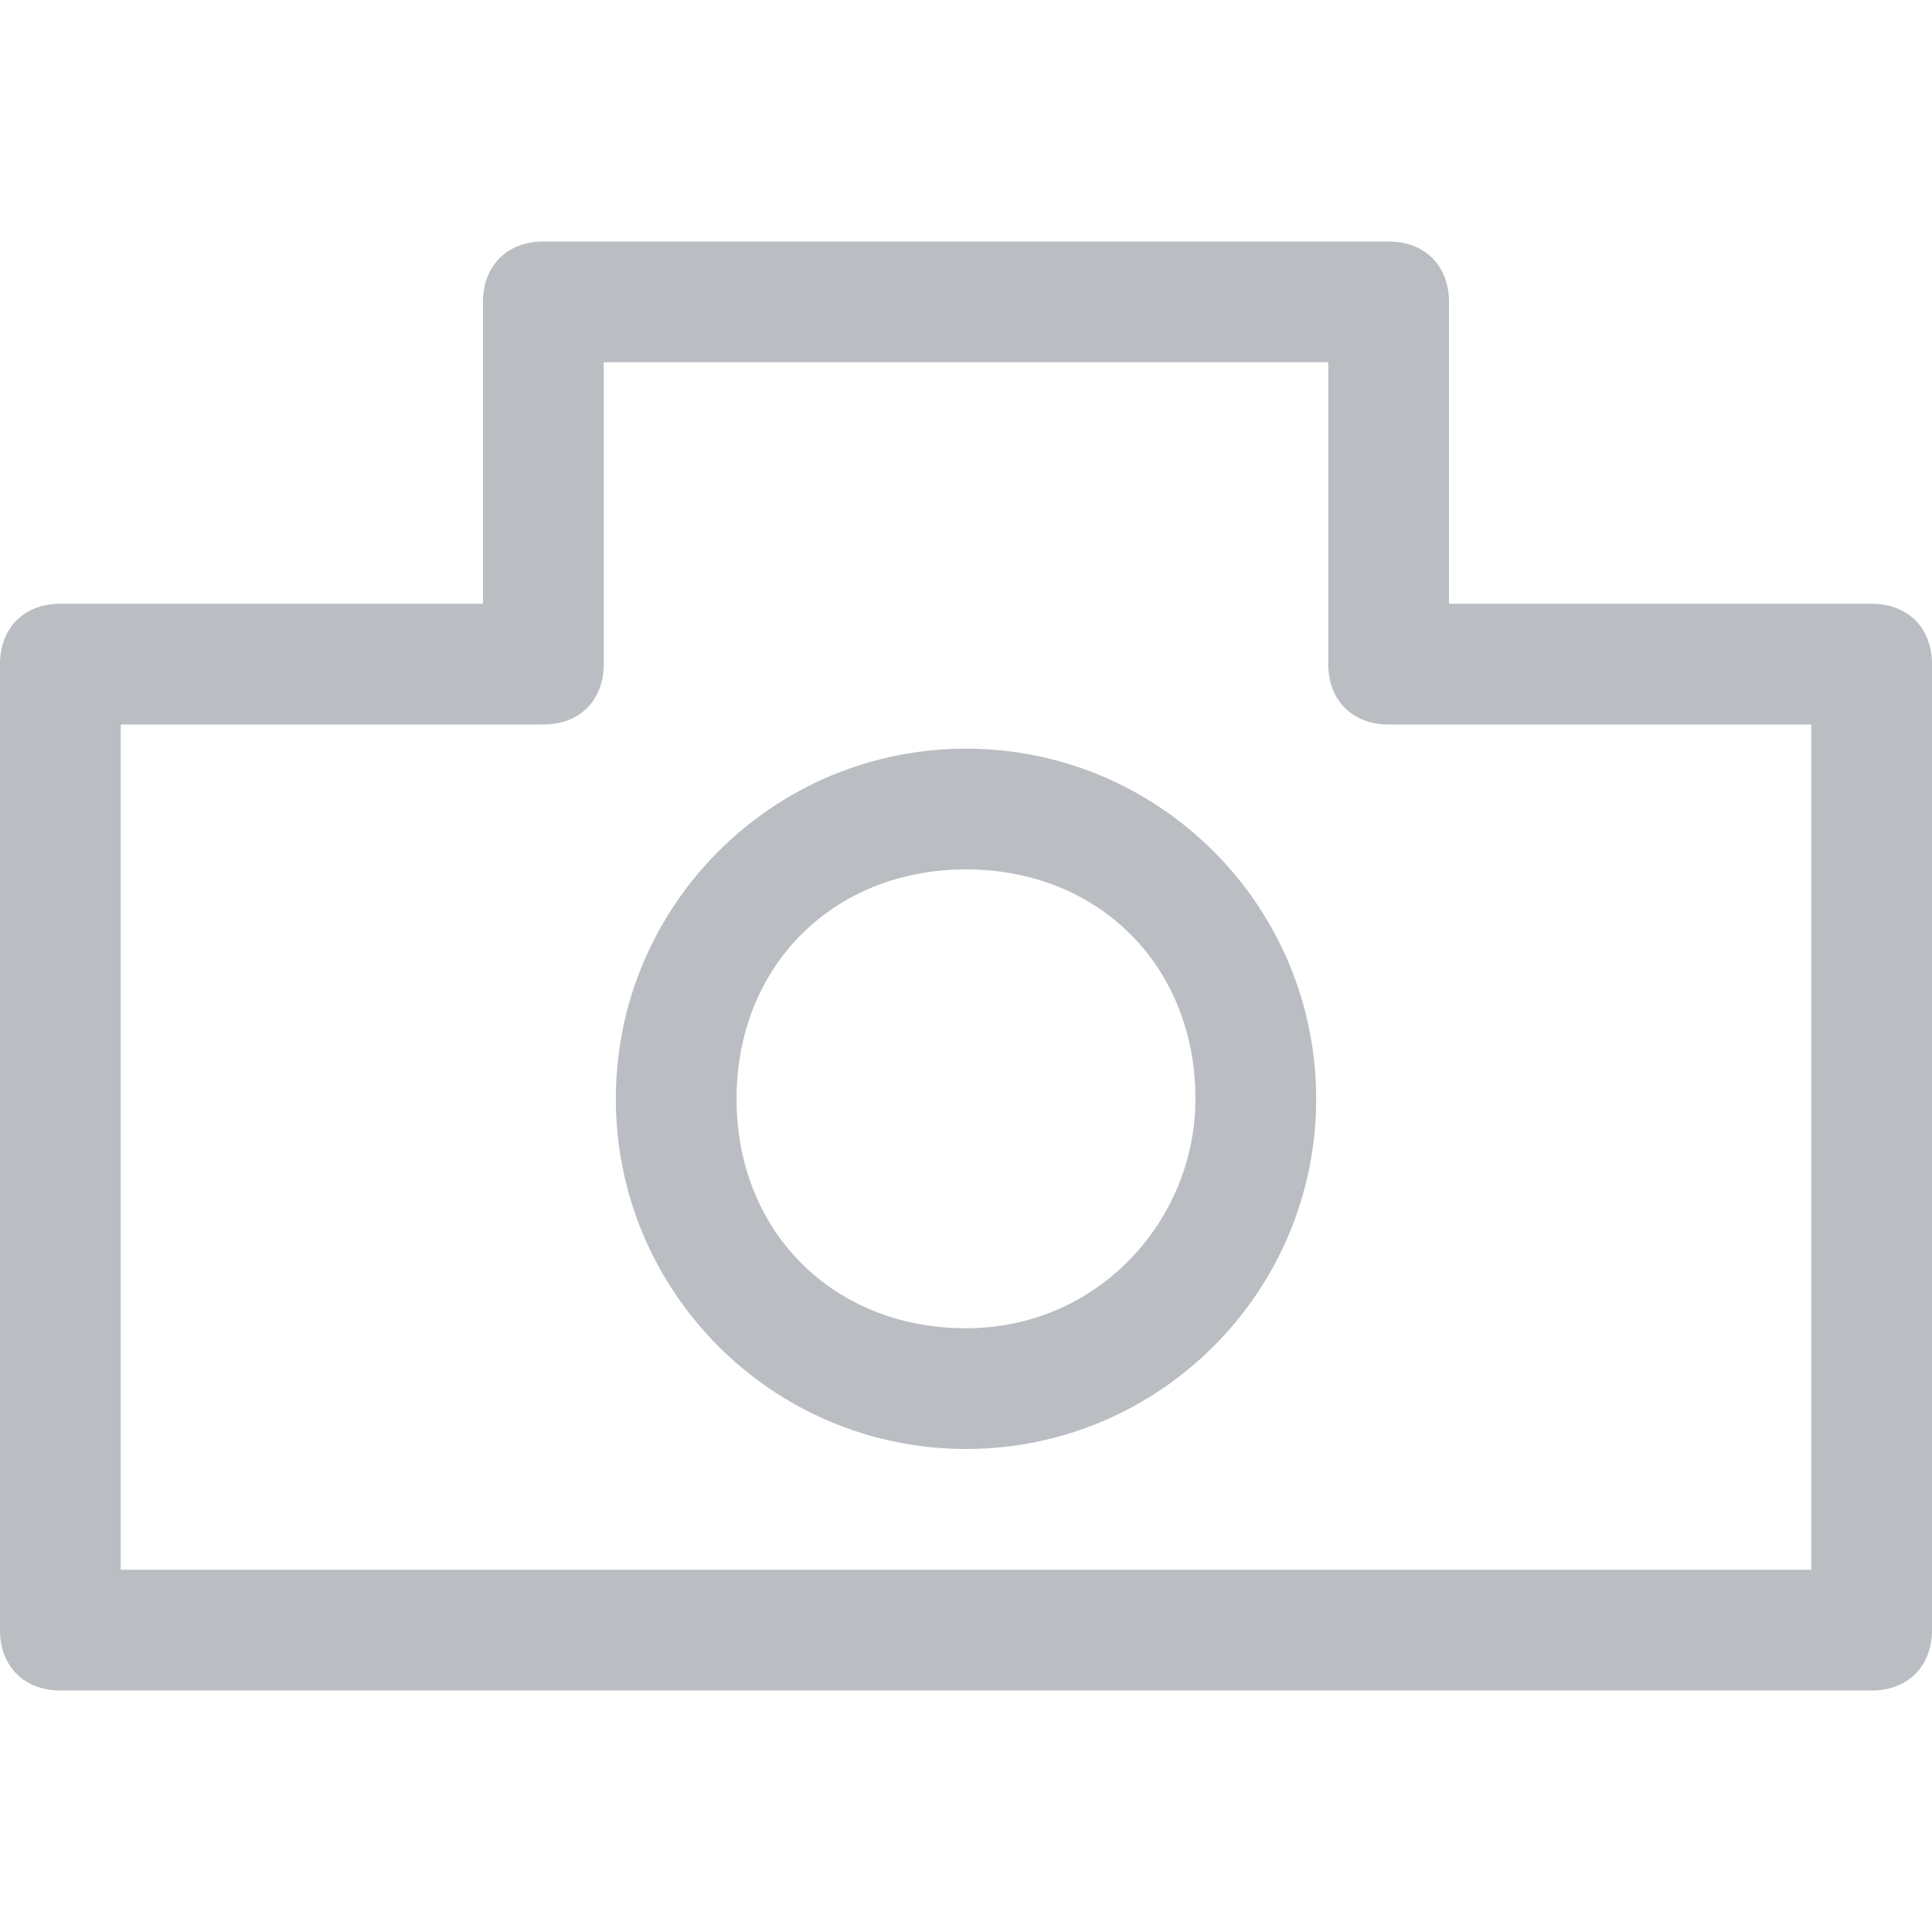
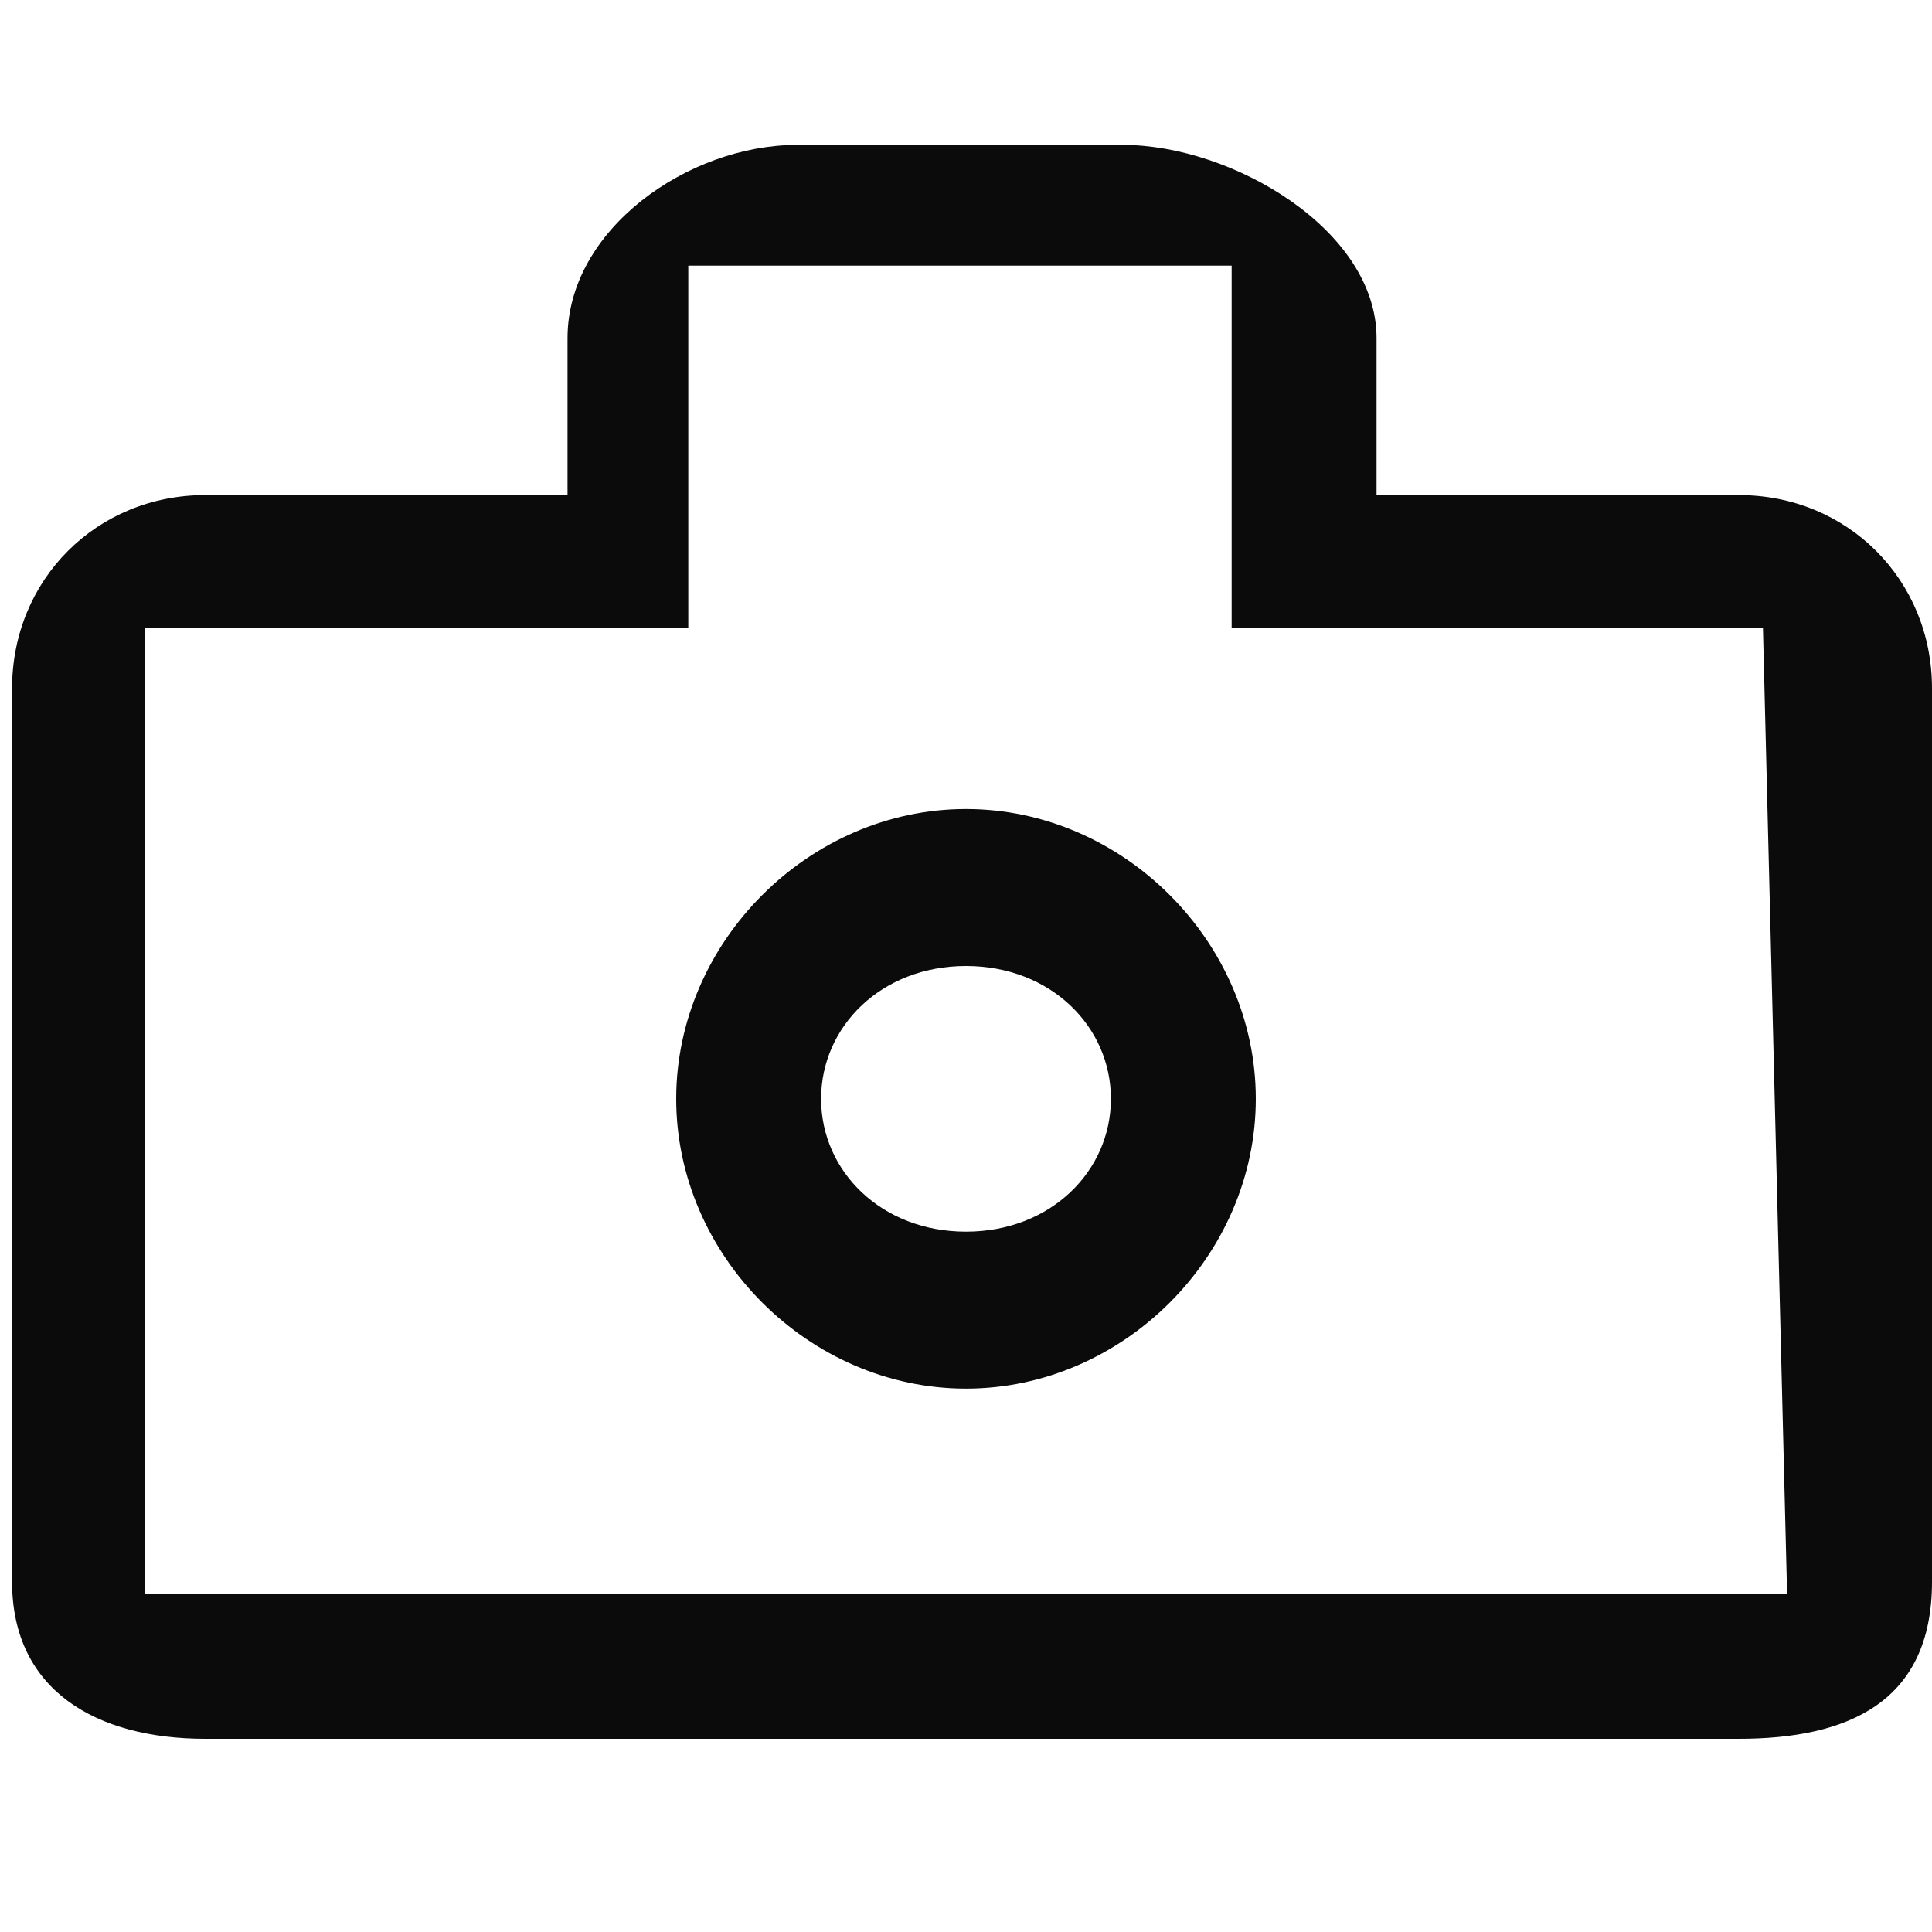
- <svg xmlns="http://www.w3.org/2000/svg" viewBox="0 0 16 16" fill="#babec3">
-   <path d="M15.5 14H.5c-.3 0-.5-.2-.5-.5v-8c0-.3.2-.5.5-.5H4V2.5c0-.3.2-.5.5-.5h7c.3 0 .5.2.5.5V5h3.5c.3 0 .5.2.5.5v8c0 .3-.2.5-.5.5zM1 13h14V6h-3.5c-.3 0-.5-.2-.5-.5V3H5v2.5c0 .3-.2.5-.5.5H1v7z" />
-   <path d="M8 12c-1.6 0-2.9-1.3-2.9-2.9S6.4 6.2 8 6.2c1.6 0 2.9 1.3 2.9 2.9S9.6 12 8 12zm0-4.8c-1.1 0-1.9.8-1.9 1.9 0 1.1.8 1.9 1.9 1.9 1.1 0 1.9-.9 1.9-1.9C9.9 8 9.1 7.2 8 7.2z" />
+ <svg xmlns="http://www.w3.org/2000/svg" width="16" height="16" viewBox="0 0 16 16" fill="#0b0b0b">
+   <path d="M14.4,4.1h-3l0-1.3c0-0.9-1.2-1.6-2.1-1.6H6.6c-0.9,0-1.9,0.7-1.9,1.6l0,1.3h-3c-0.9,0-1.6,0.7-1.6,1.6v7.4c0,0.9,0.7,1.3,1.6,1.3h12.7c0.9,0,1.6-0.3,1.6-1.3V5.7C16,4.8,15.3,4.1,14.4,4.1z M14.8,13.2H1.2v-8h4.5l0-3h4.5l0,3h4.4L14.8,13.2z" />
+   <path d="M8,6.7c-1.3,0-2.4,1.1-2.4,2.4s1.1,2.4,2.4,2.4s2.4-1.1,2.4-2.4S9.3,6.7,8,6.7z M8,10.2c-0.7,0-1.2-0.5-1.2-1.1S7.3,8,8,8s1.2,0.5,1.2,1.1S8.7,10.2,8,10.2z" />
</svg>
